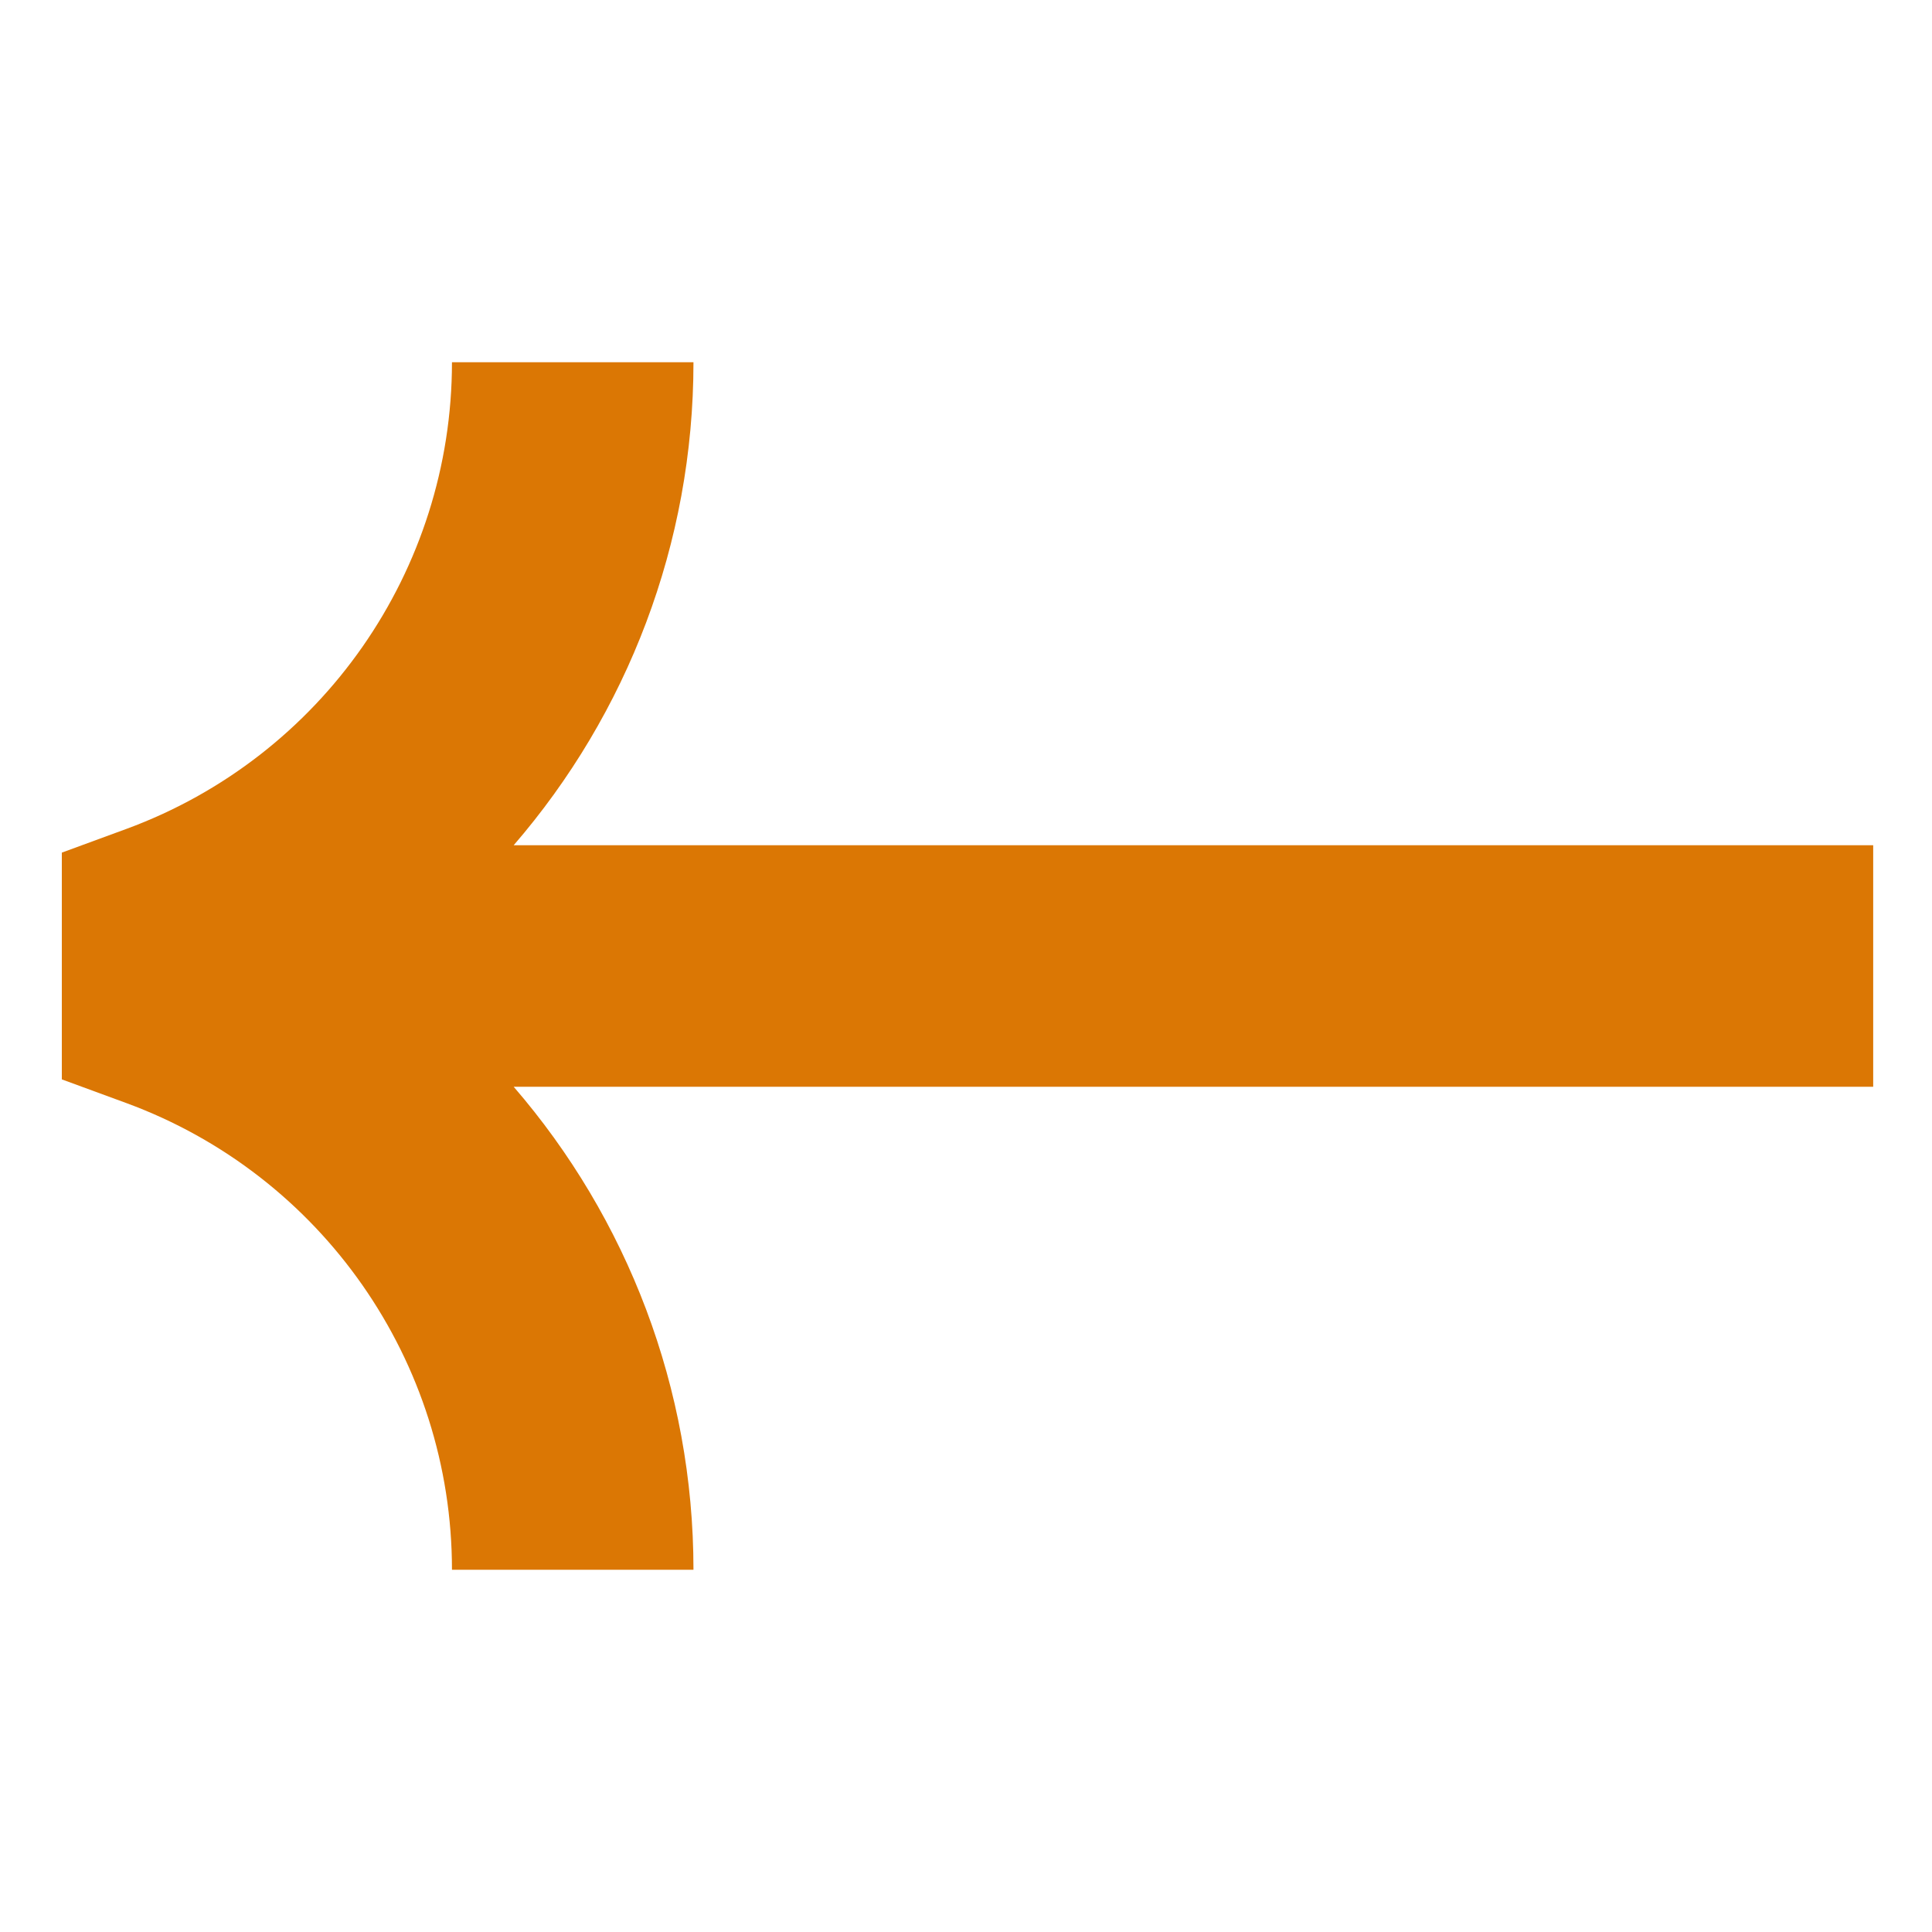
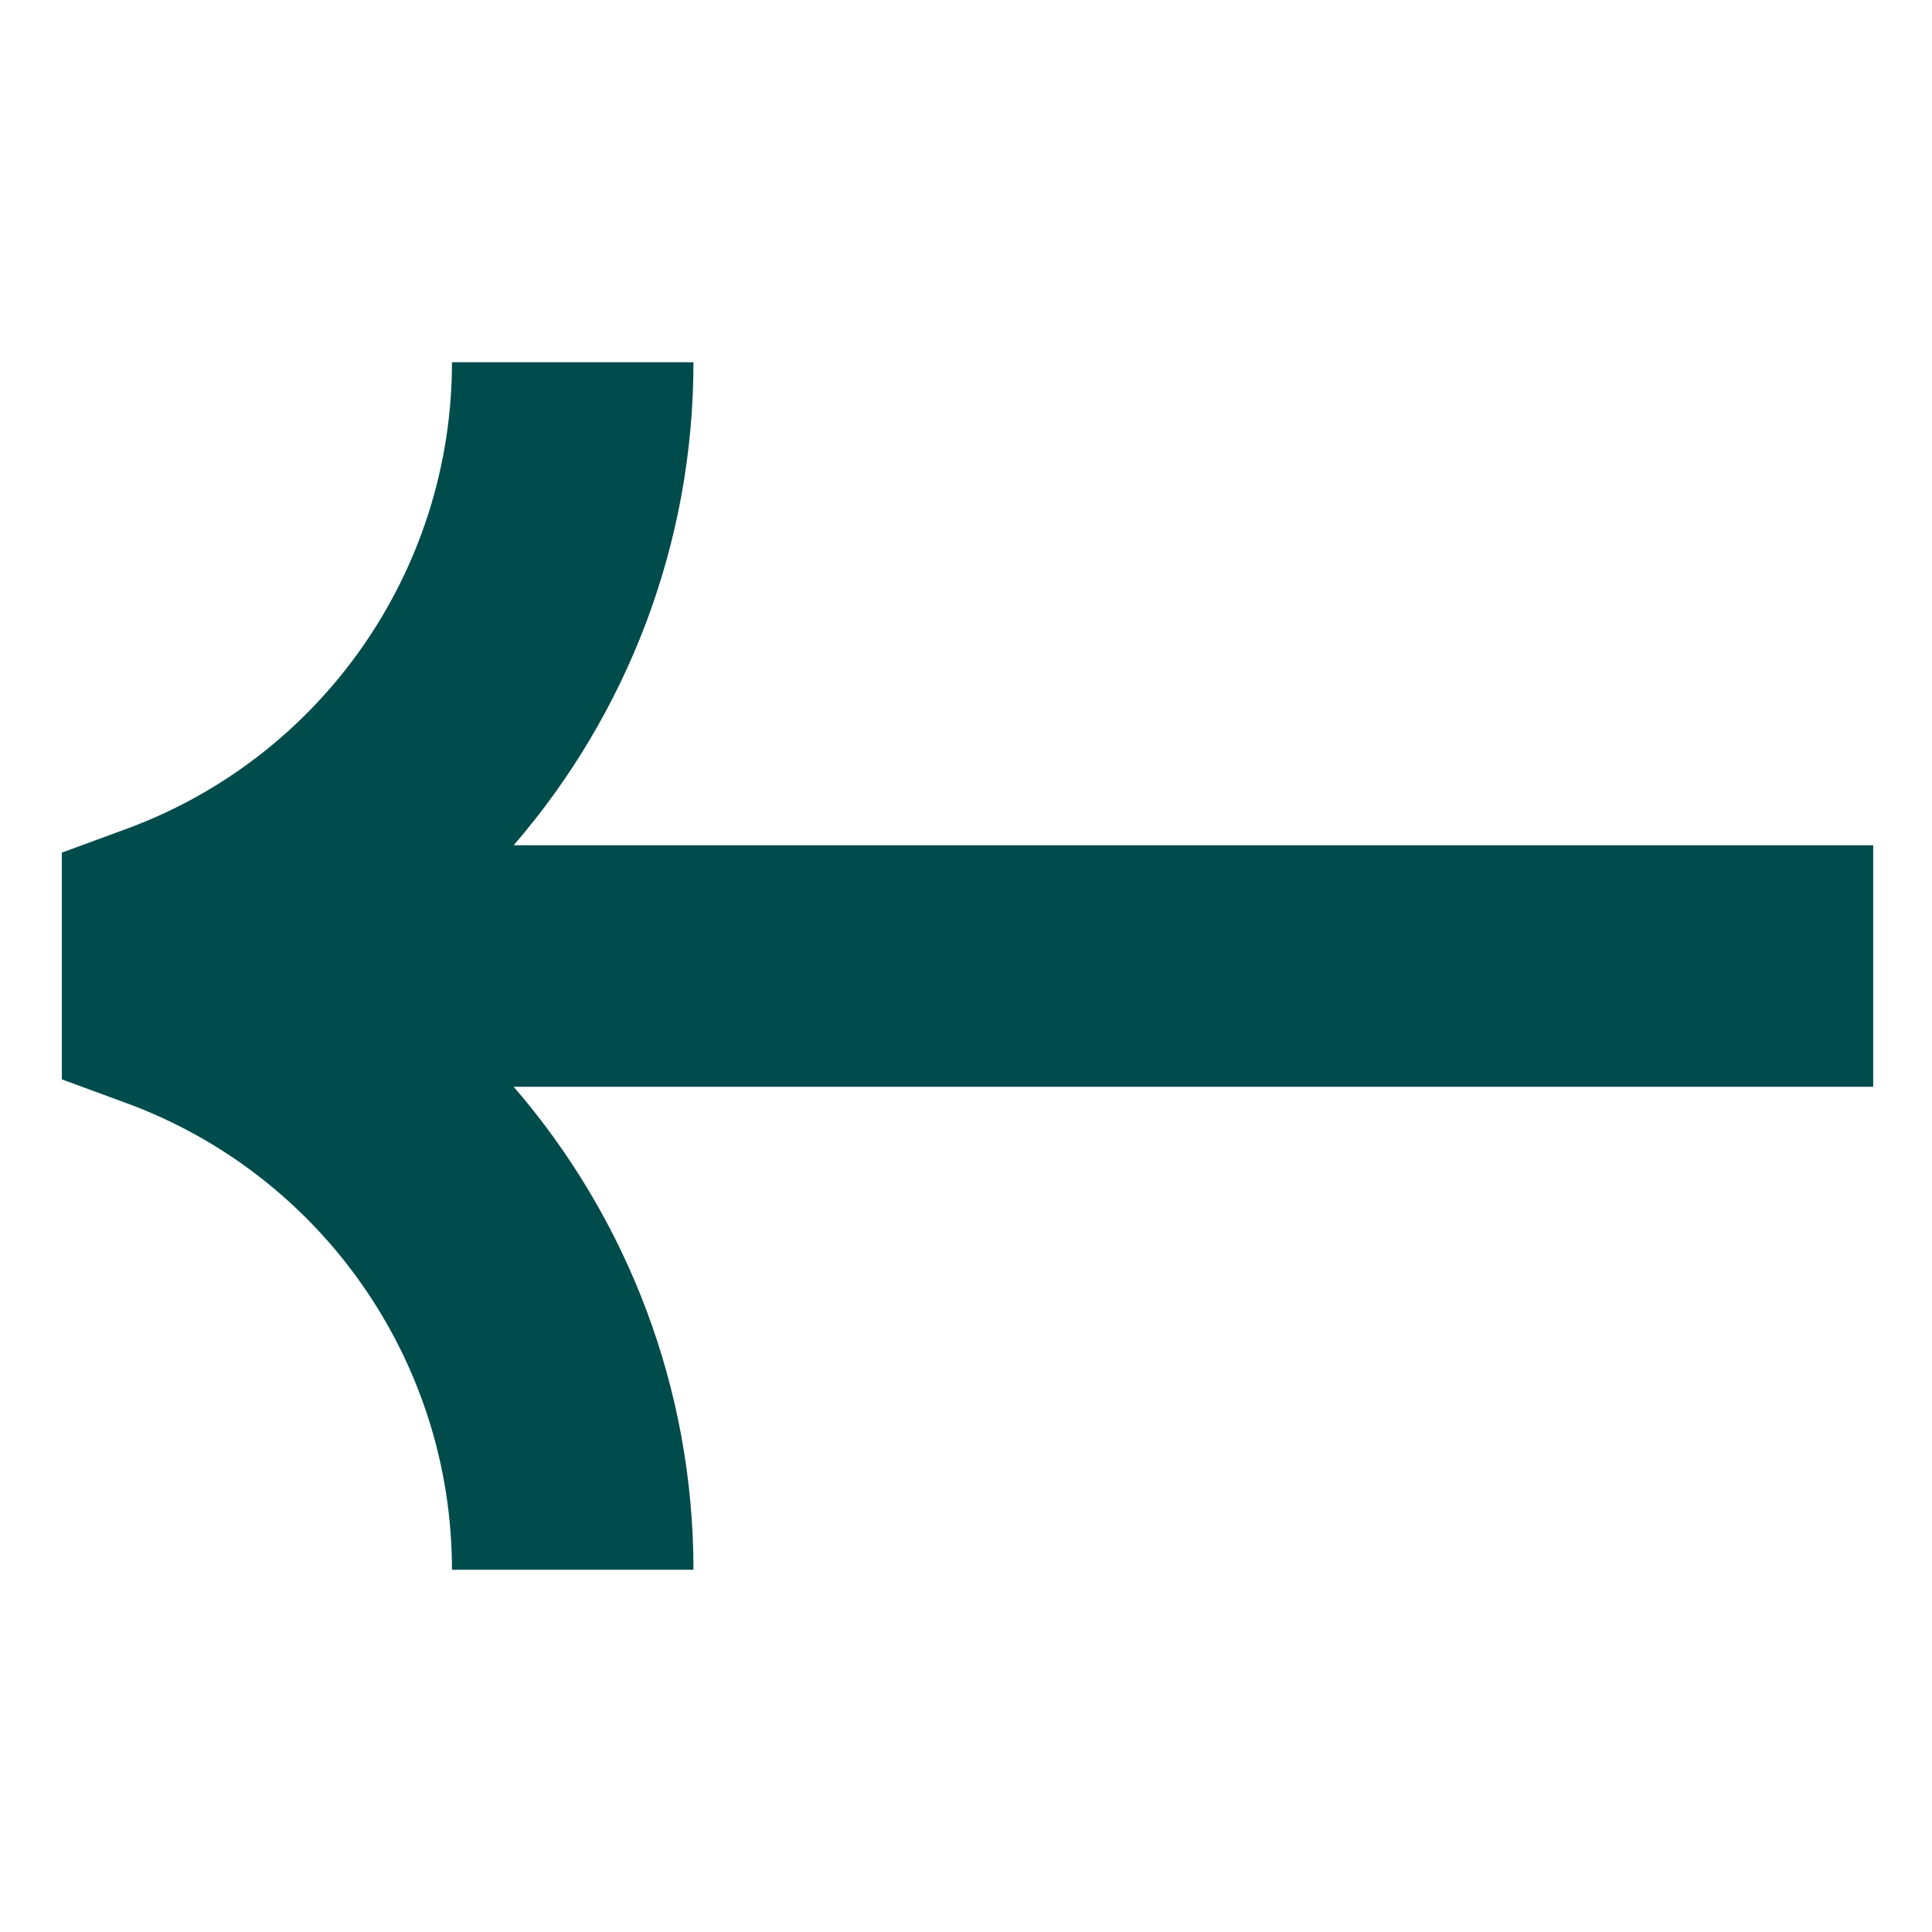
<svg xmlns="http://www.w3.org/2000/svg" width="16" height="16" viewBox="0 0 16 16" fill="none">
-   <path fill-rule="evenodd" clip-rule="evenodd" d="M3.743 3C3.743 4.726 2.666 6.269 1.046 6.865L0.512 7.061V8.939L1.046 9.135C2.666 9.731 3.743 11.274 3.743 13H5.743C5.743 11.497 5.194 10.088 4.254 9H15.513V7H4.254C5.194 5.912 5.743 4.503 5.743 3H3.743Z" fill="#DB7704" />
+   <path fill-rule="evenodd" clip-rule="evenodd" d="M3.743 3C3.743 4.726 2.666 6.269 1.046 6.865L0.512 7.061V8.939L1.046 9.135C2.666 9.731 3.743 11.274 3.743 13H5.743C5.743 11.497 5.194 10.088 4.254 9H15.513V7H4.254C5.194 5.912 5.743 4.503 5.743 3H3.743Z" fill="#004C4C" />
</svg>
